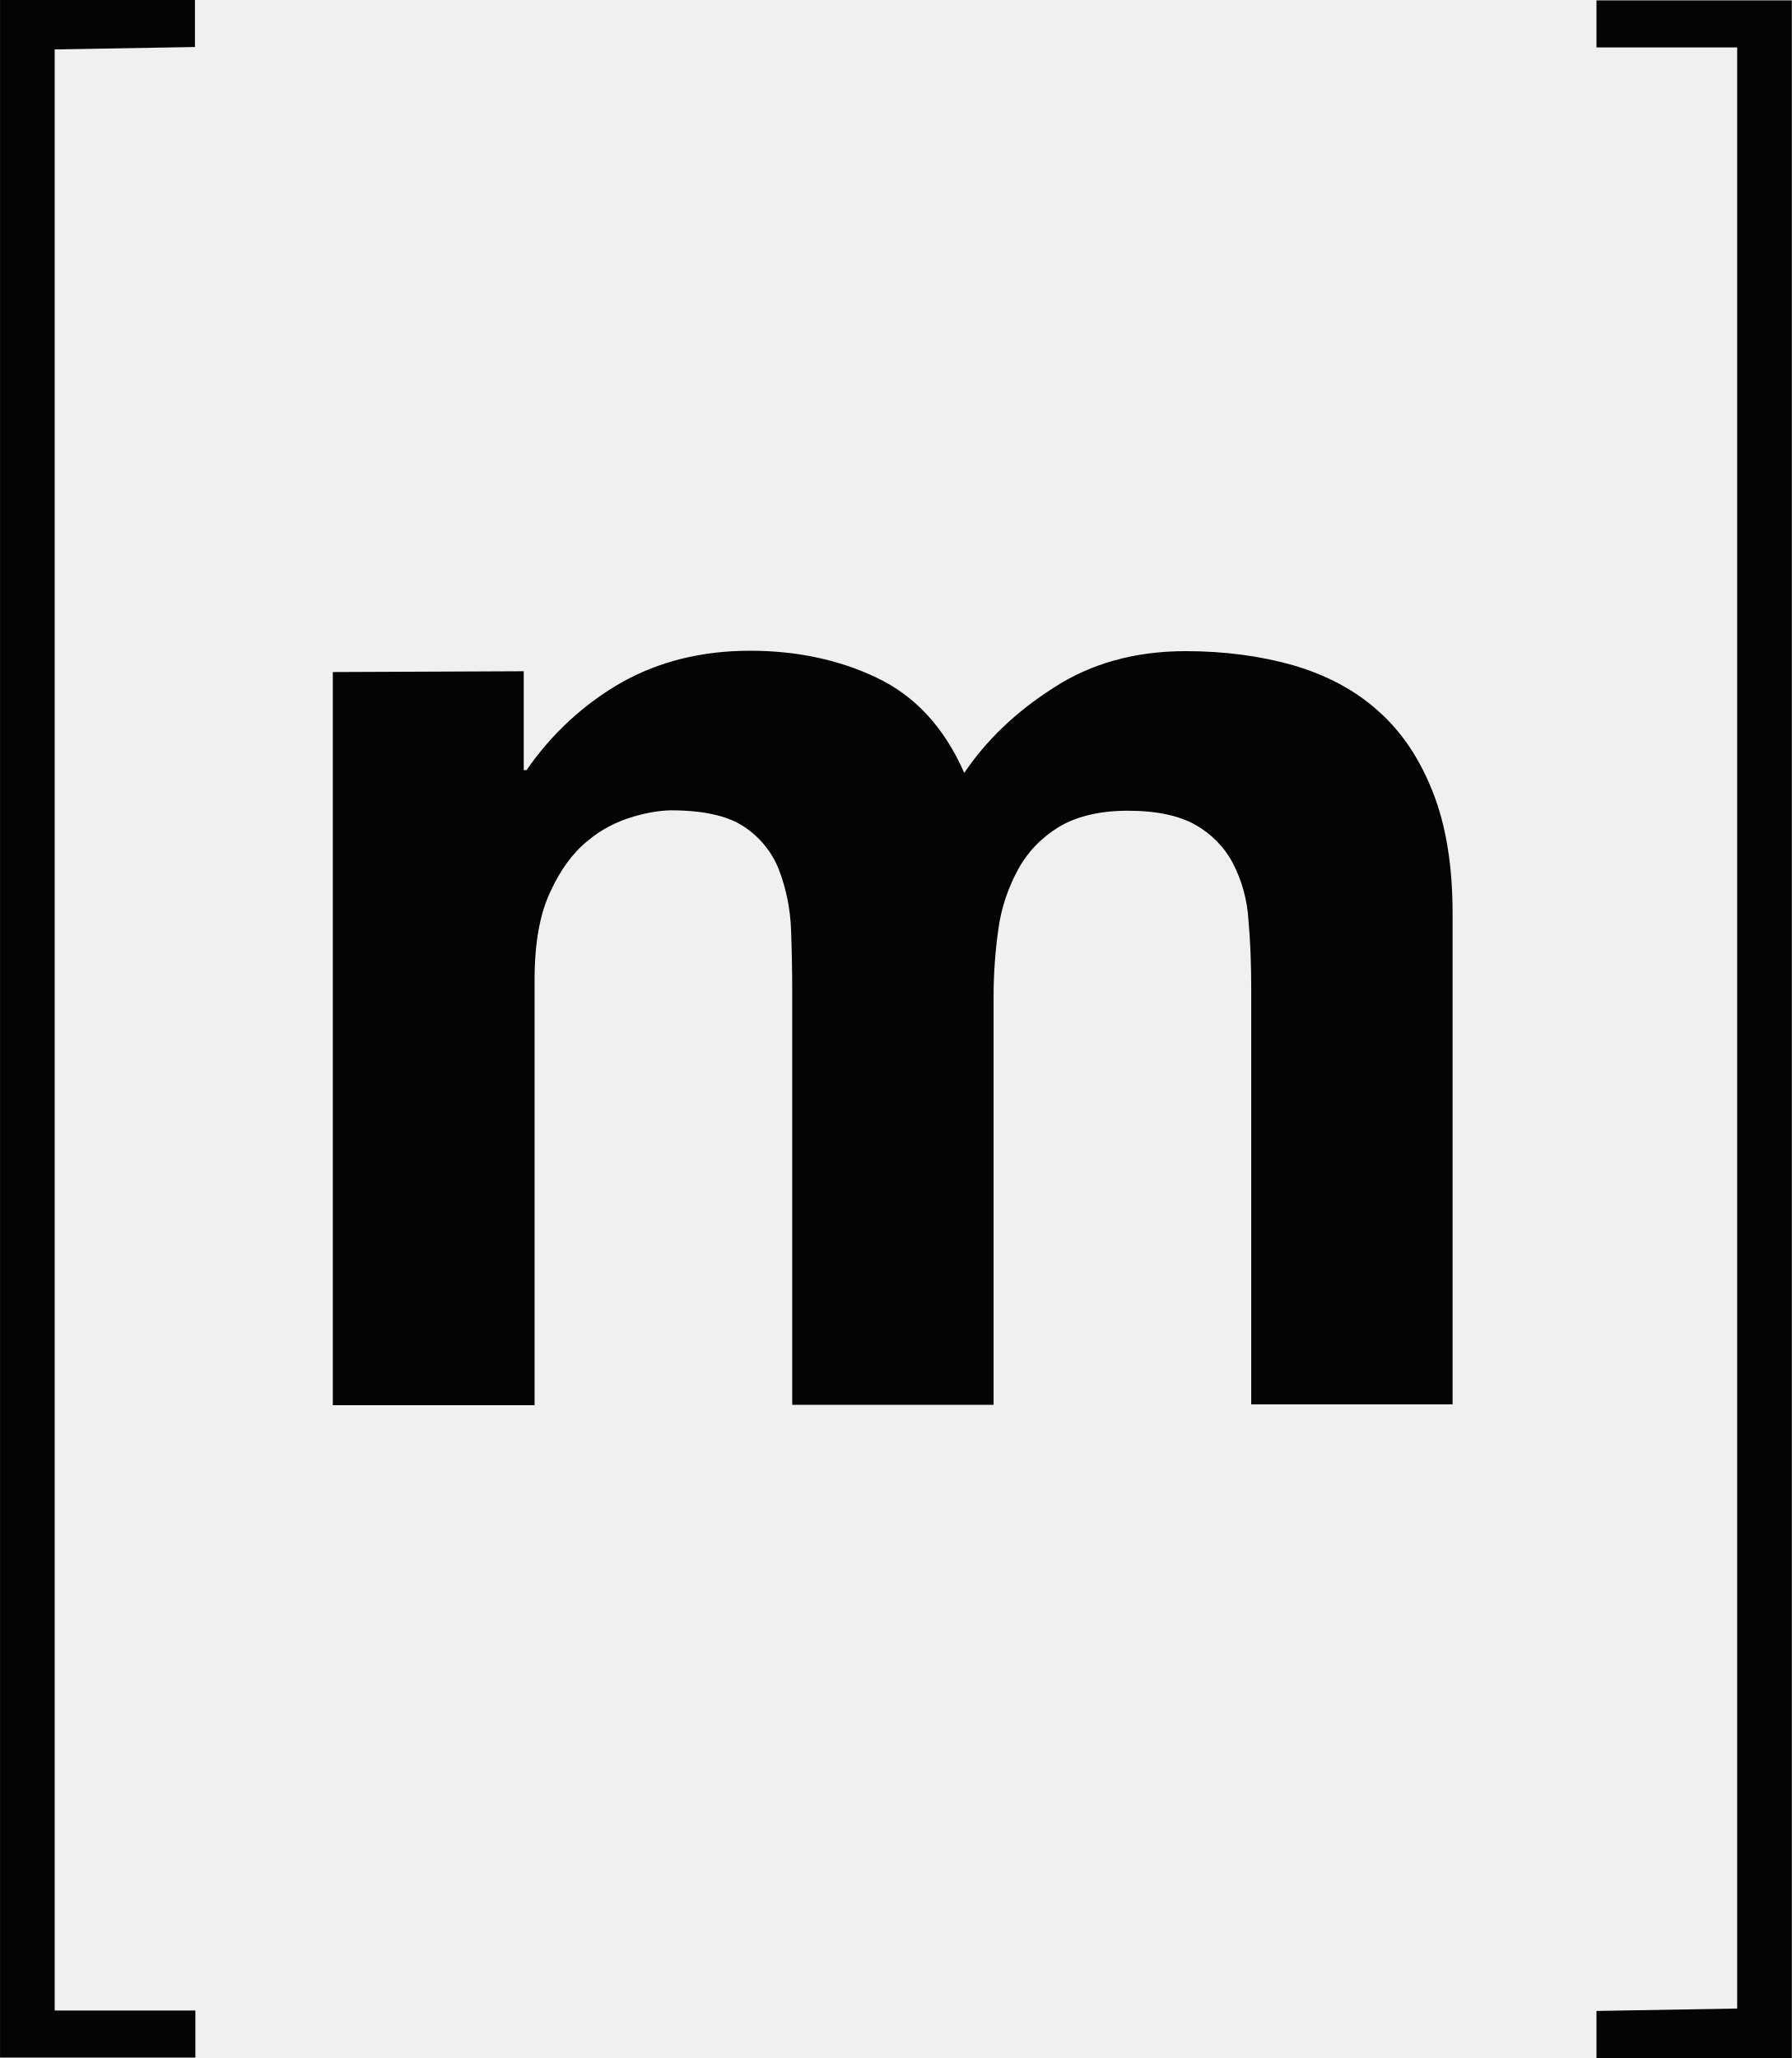
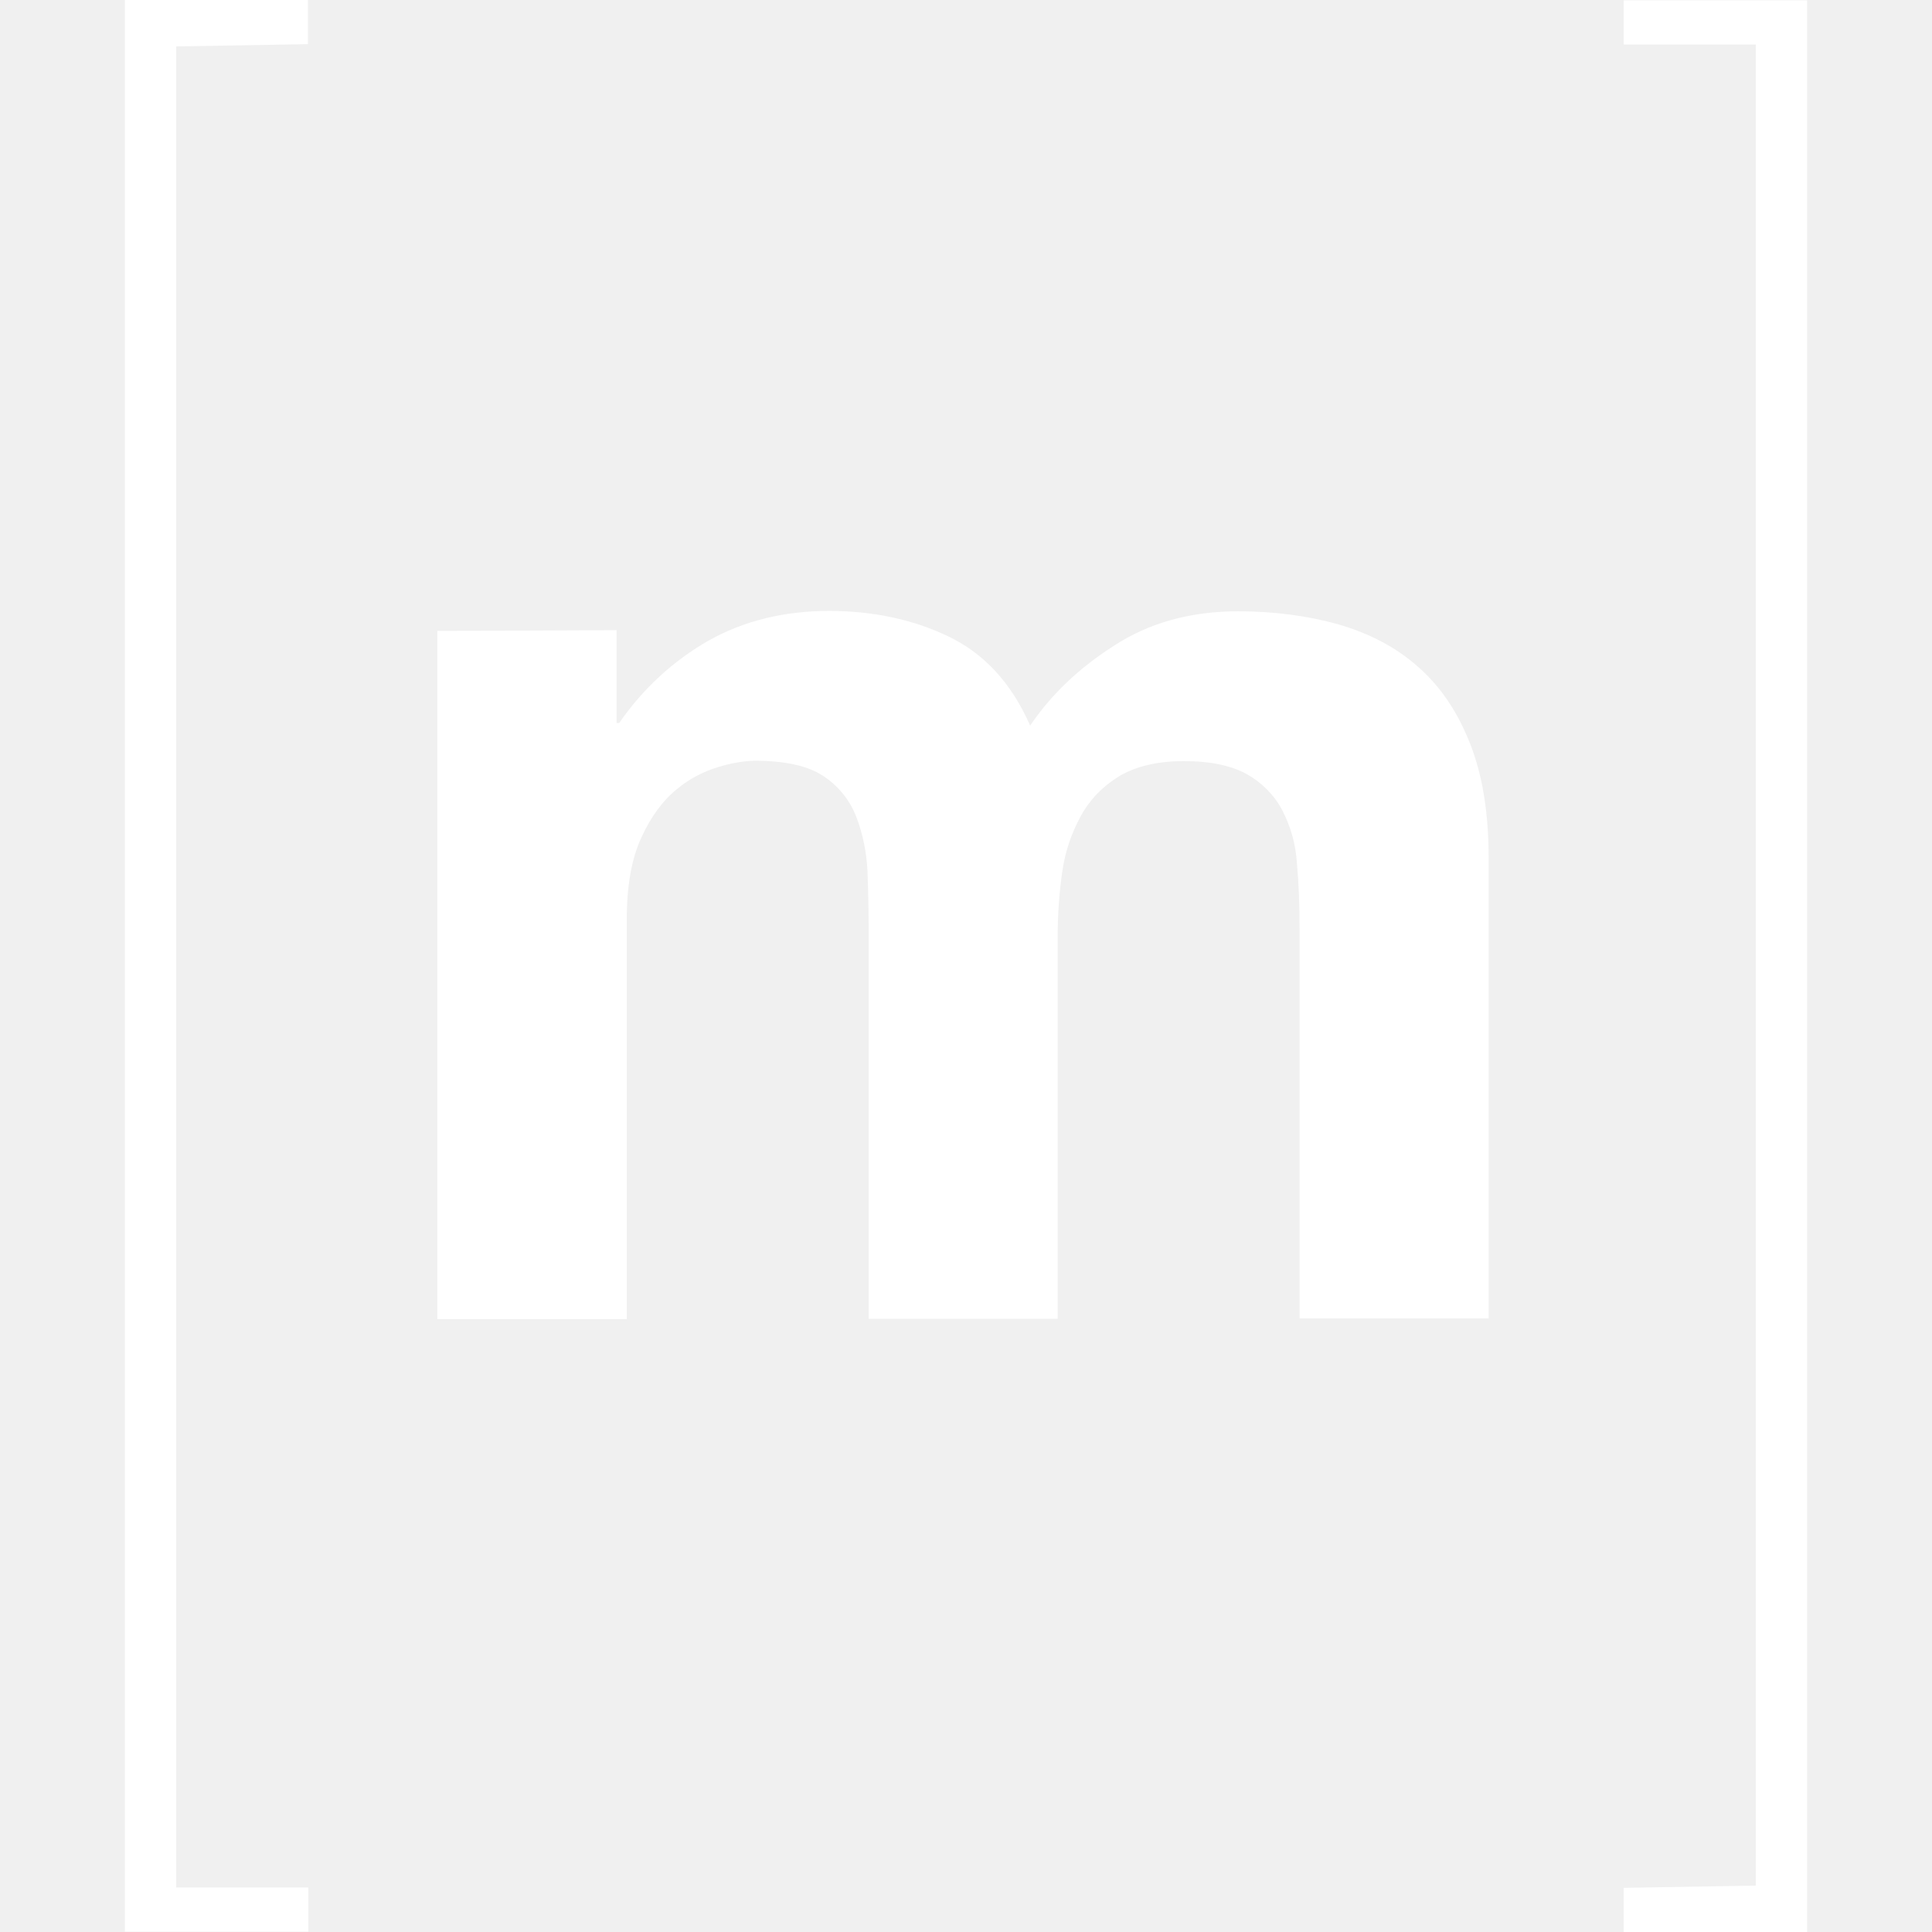
- <svg xmlns="http://www.w3.org/2000/svg" xml:space="preserve" viewBox="33.1 0.01 445.8 512">
-   <path d="M465.305 499.705v-487.9h-35V.105h48.6v511.9h-48.6v-11.7zm-301.9-332.7v24.6h.7c6.2-9 14.3-16.5 23.8-21.9 9.3-5.2 20-7.8 31.8-7.8 11.5 0 22.1 2.2 31.5 6.7 9.5 4.5 16.8 12.3 21.8 23.7 5.4-8 12.7-15.1 22.1-21.1 9.3-6.1 20.3-9.2 33-9.2 9.6 0 18.6 1.2 26.7 3.5 8.2 2.4 15.3 6.1 21.1 11.3 5.9 5.2 10.4 11.9 13.7 20.3s4.9 18.4 4.9 30.2v122.1h-50.1v-103.3c0-6.1-.2-11.9-.7-17.3-.3-4.9-1.6-9.7-3.9-14.1-2.1-4-5.4-7.3-9.3-9.5-4.1-2.3-9.7-3.5-16.8-3.5-7 0-12.7 1.4-17.1 4-4.4 2.7-7.8 6.2-10.2 10.6-2.5 4.6-4.2 9.6-4.9 14.8q-1.2 8.4-1.2 16.8v101.6h-50.1v-102.4c0-5.4-.1-10.8-.3-16-.2-5-1.2-10-3-14.7-1.7-4.4-4.8-8.2-8.8-10.8-4.1-2.7-10.2-4-18.2-4-3.2.1-6.3.7-9.3 1.6-4.1 1.2-8 3.2-11.3 6-3.6 2.9-6.8 7.2-9.3 12.7-2.6 5.5-3.9 12.8-3.9 21.8v105.9h-50.2v-182.4zm-116.7-154.7v487.9h35v11.7h-48.6V.005h48.5v11.7z" style="fill:#040404" />
+ <svg xmlns="http://www.w3.org/2000/svg" xml:space="preserve" viewBox="0 0 512 512">
+   <path d="M465.3 499.7V11.8h-35V.1h48.6V512h-48.6v-11.7zM163.4 167v24.6h.7c6.2-9 14.3-16.5 23.8-21.9 9.3-5.2 20-7.8 31.8-7.8 11.5 0 22.1 2.2 31.5 6.7 9.5 4.5 16.8 12.3 21.8 23.7 5.4-8 12.7-15.1 22.1-21.1 9.3-6.1 20.3-9.2 33-9.2 9.6 0 18.6 1.2 26.7 3.5 8.2 2.4 15.3 6.1 21.1 11.3 5.9 5.2 10.4 11.9 13.7 20.3s4.9 18.4 4.9 30.2v122.1h-50.1V246.1c0-6.1-.2-11.9-.7-17.3-.3-4.9-1.6-9.7-3.9-14.1-2.1-4-5.4-7.3-9.3-9.5-4.1-2.3-9.7-3.5-16.8-3.5-7 0-12.7 1.4-17.1 4-4.4 2.7-7.8 6.2-10.2 10.6-2.5 4.6-4.2 9.6-4.9 14.8q-1.2 8.4-1.2 16.8v101.6h-50.1V247.1c0-5.4-.1-10.8-.3-16-.2-5-1.2-10-3-14.7-1.7-4.4-4.8-8.2-8.8-10.8-4.1-2.7-10.2-4-18.2-4-3.2.1-6.3.7-9.3 1.6-4.1 1.2-8 3.2-11.3 6-3.6 2.9-6.8 7.2-9.3 12.7-2.6 5.5-3.9 12.8-3.9 21.8v105.9h-50.2V167.2zM46.7 12.3v487.9h35v11.7H33.1V0h48.5v11.7z" style="fill:#fff" />
</svg>
